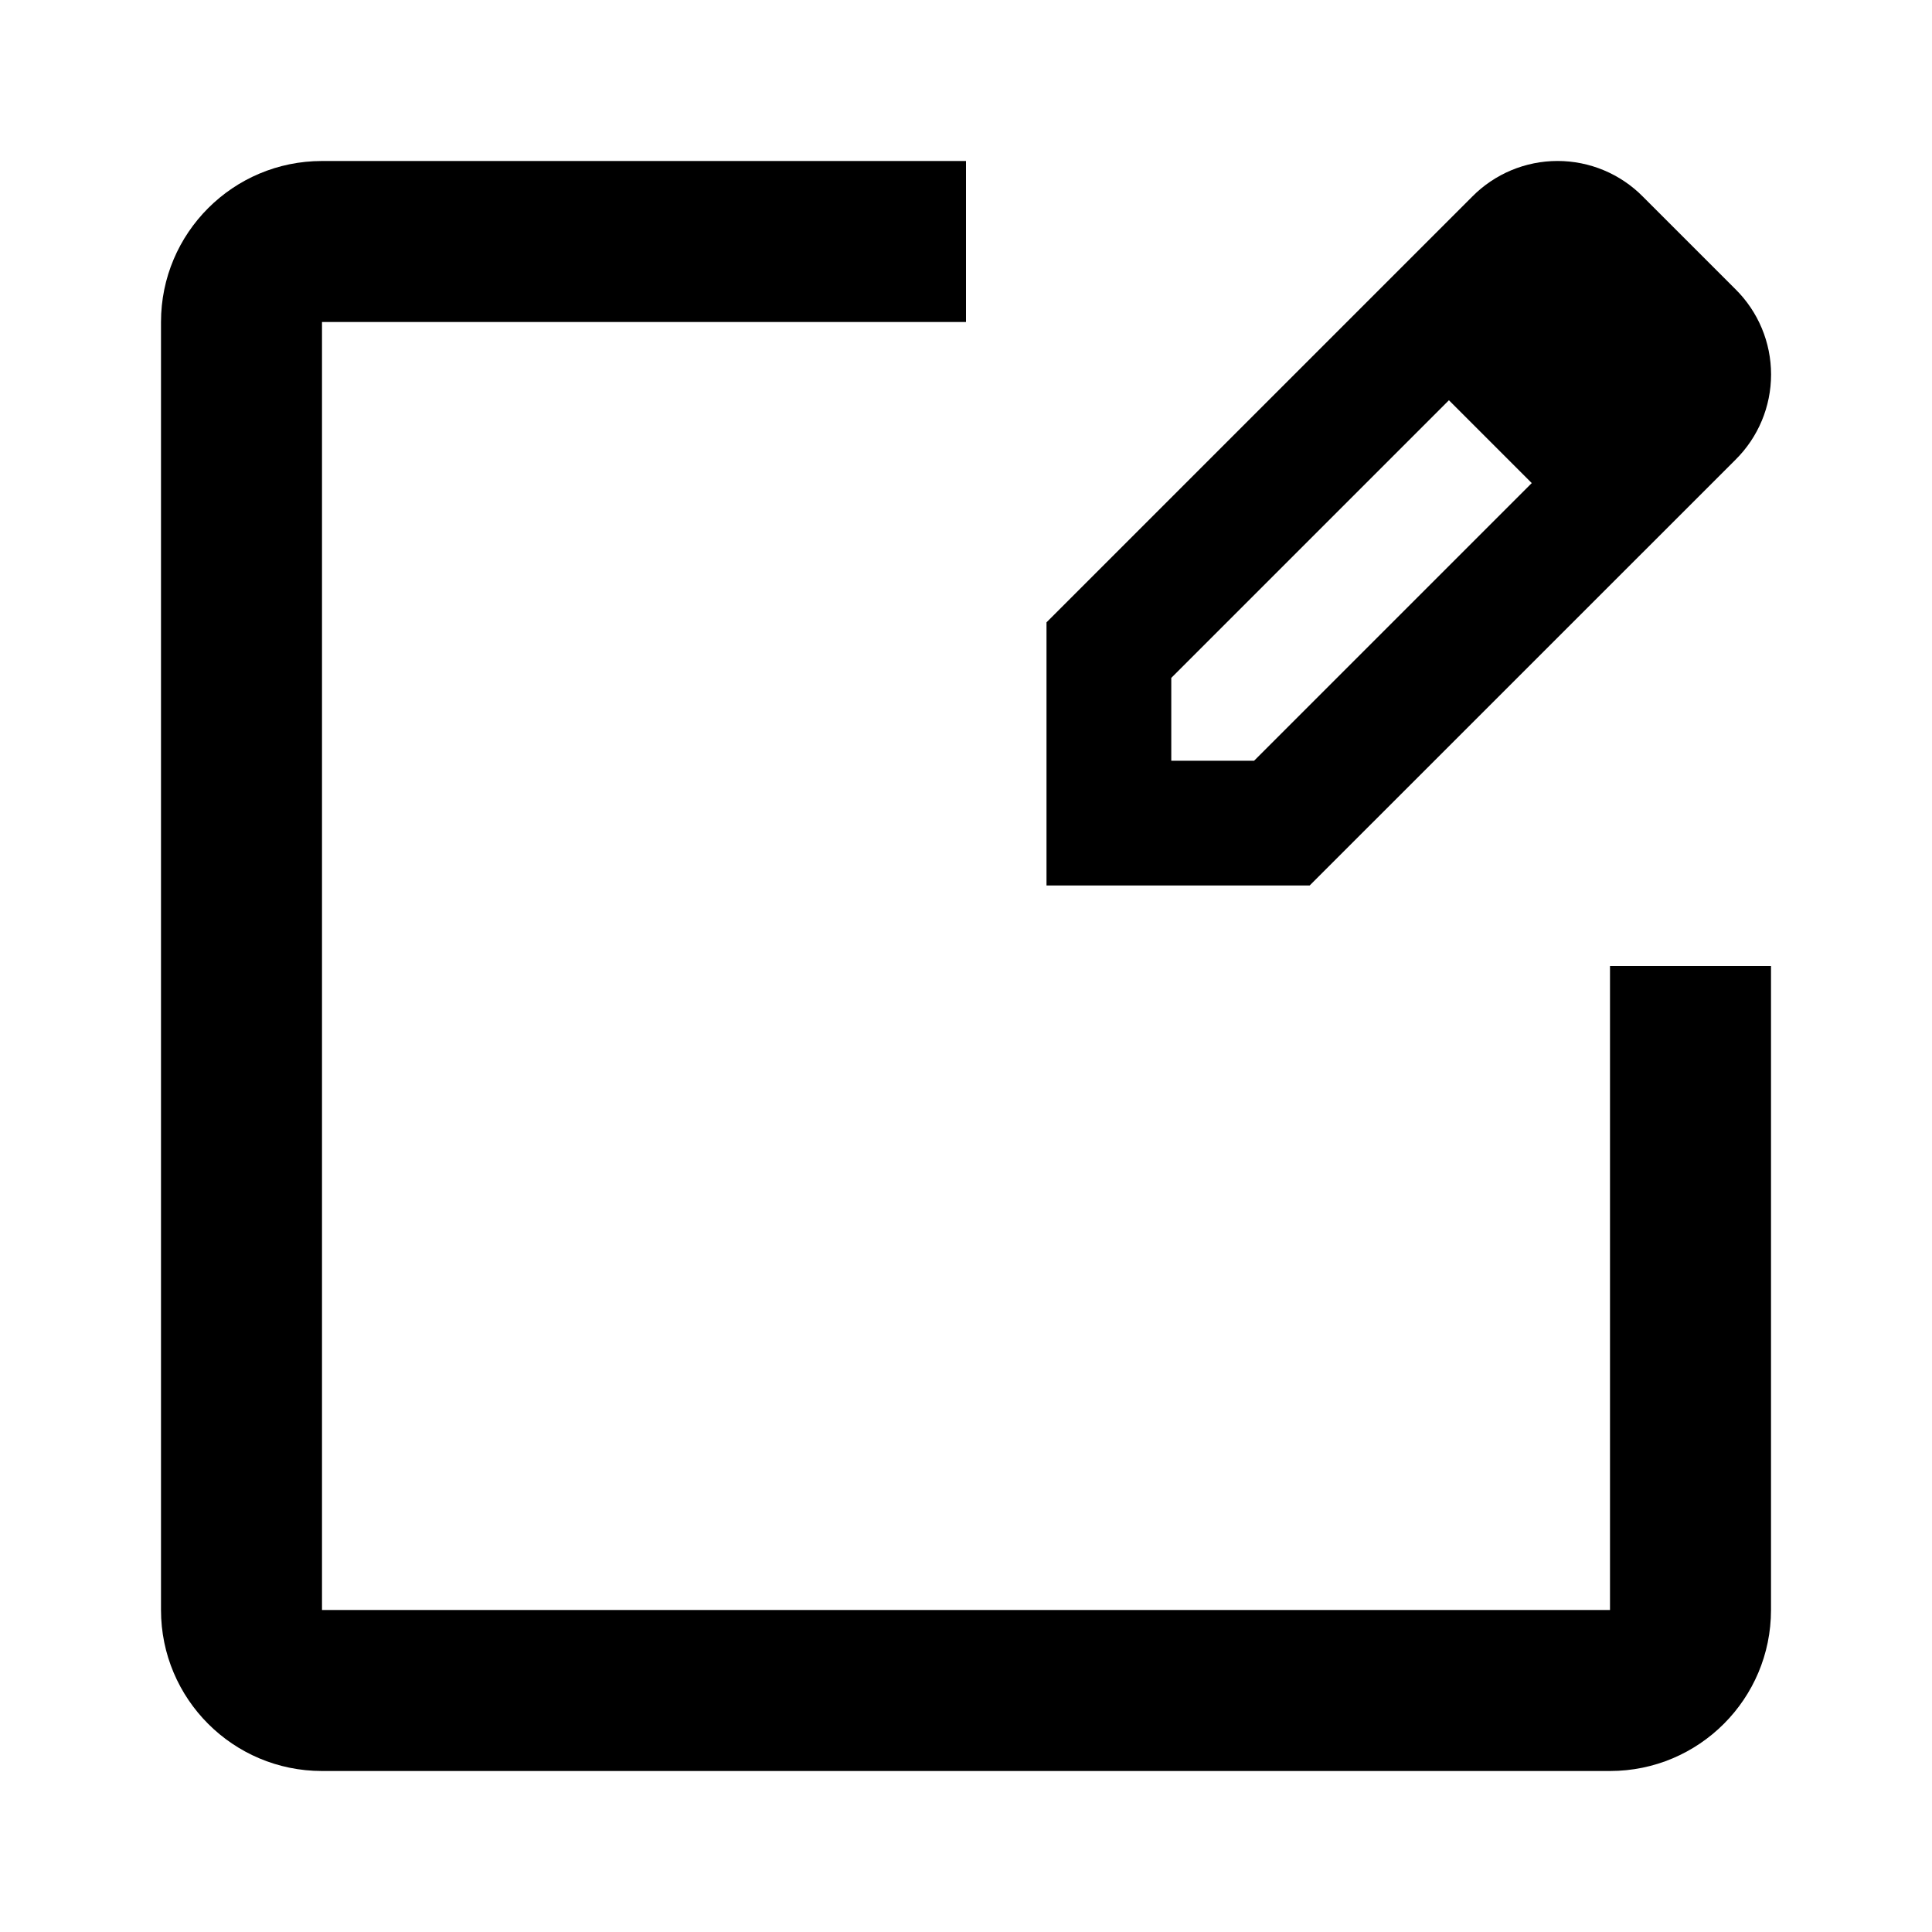
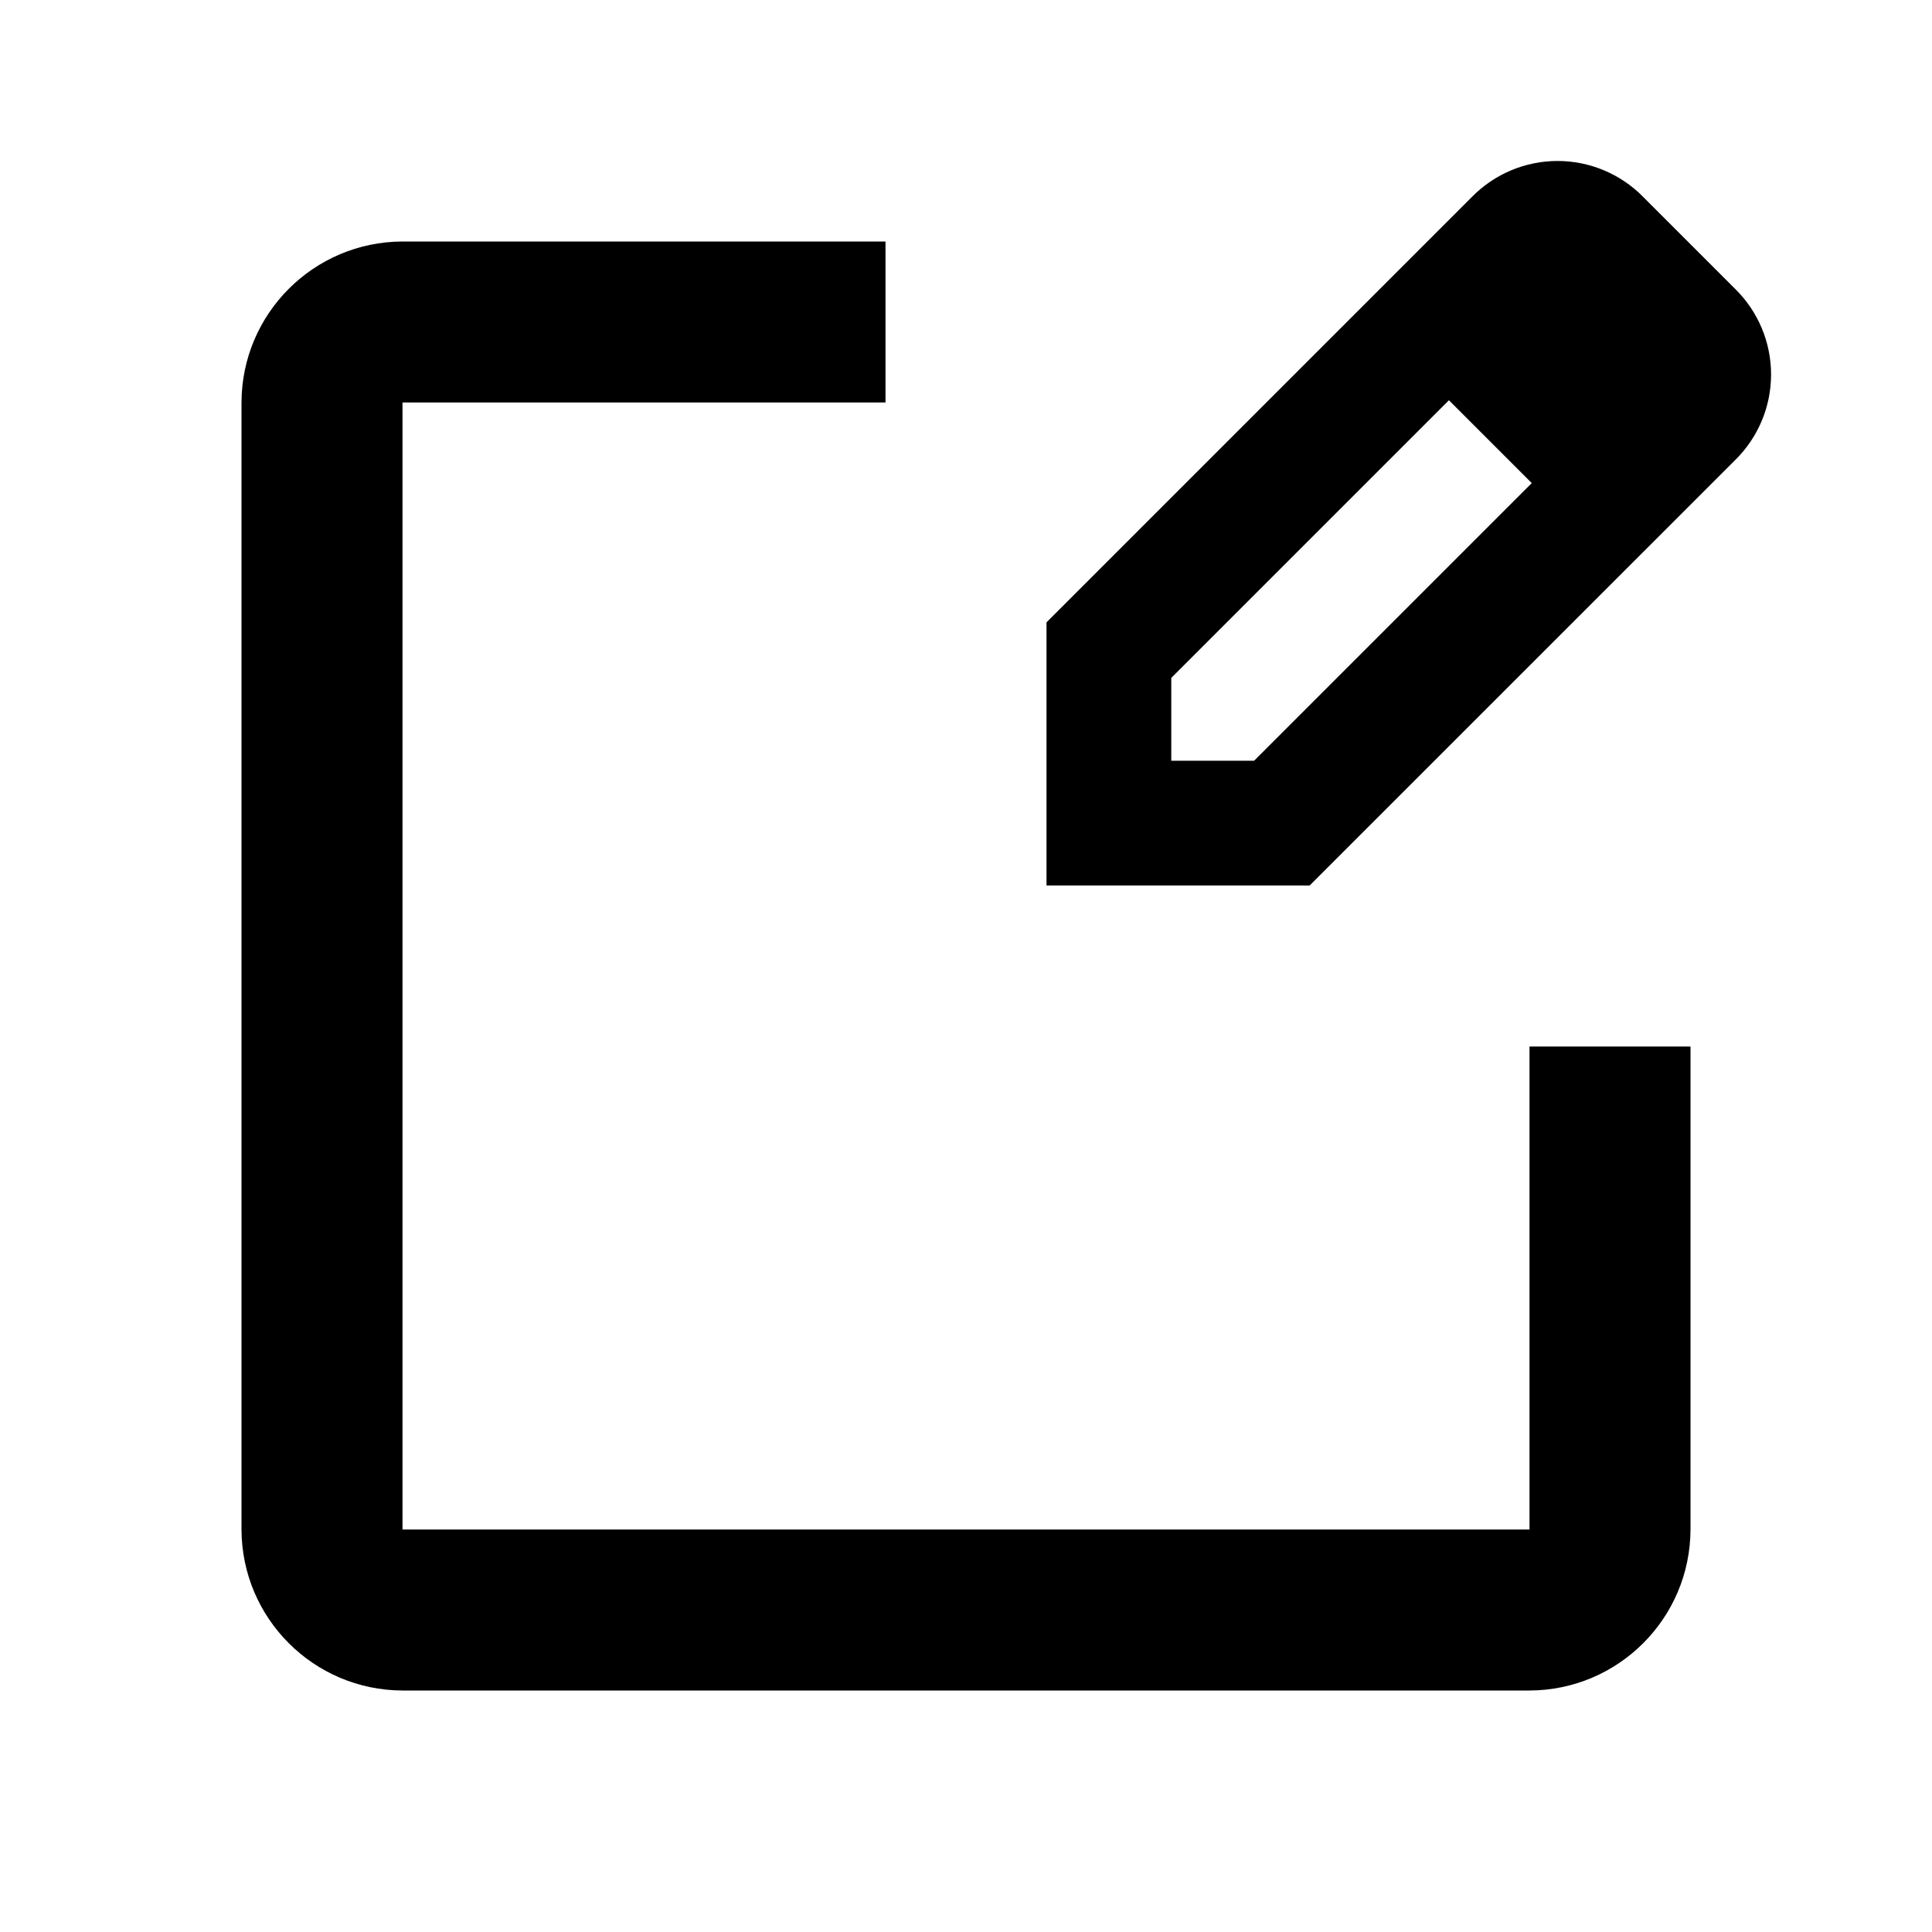
<svg xmlns="http://www.w3.org/2000/svg" viewBox="0 0 24 24">
  <path d="M21.558,3.592,20.408,2.442a1.49,1.49,0,0,0-2.119,0L13,7.731V11h3.269L21.558,5.712A1.49,1.49,0,0,0,21.558,3.592ZM15.579,9.45H14.55V8.421l3.449-3.449L19.028,6.001Z" />
-   <path d="M20,12v8H4V4h8V2H4A2,2,0,0,0,2,4V20a2,2,0,0,0,2,2H20a2,2,0,0,0,2-2V12Z" />
+   <path d="M19,19H5V5h6V3H5A2.006,2.006,0,0,0,3,5V19a2.006,2.006,0,0,0,2,2H19a2.006,2.006,0,0,0,2-2V13H19Z" />
</svg>
